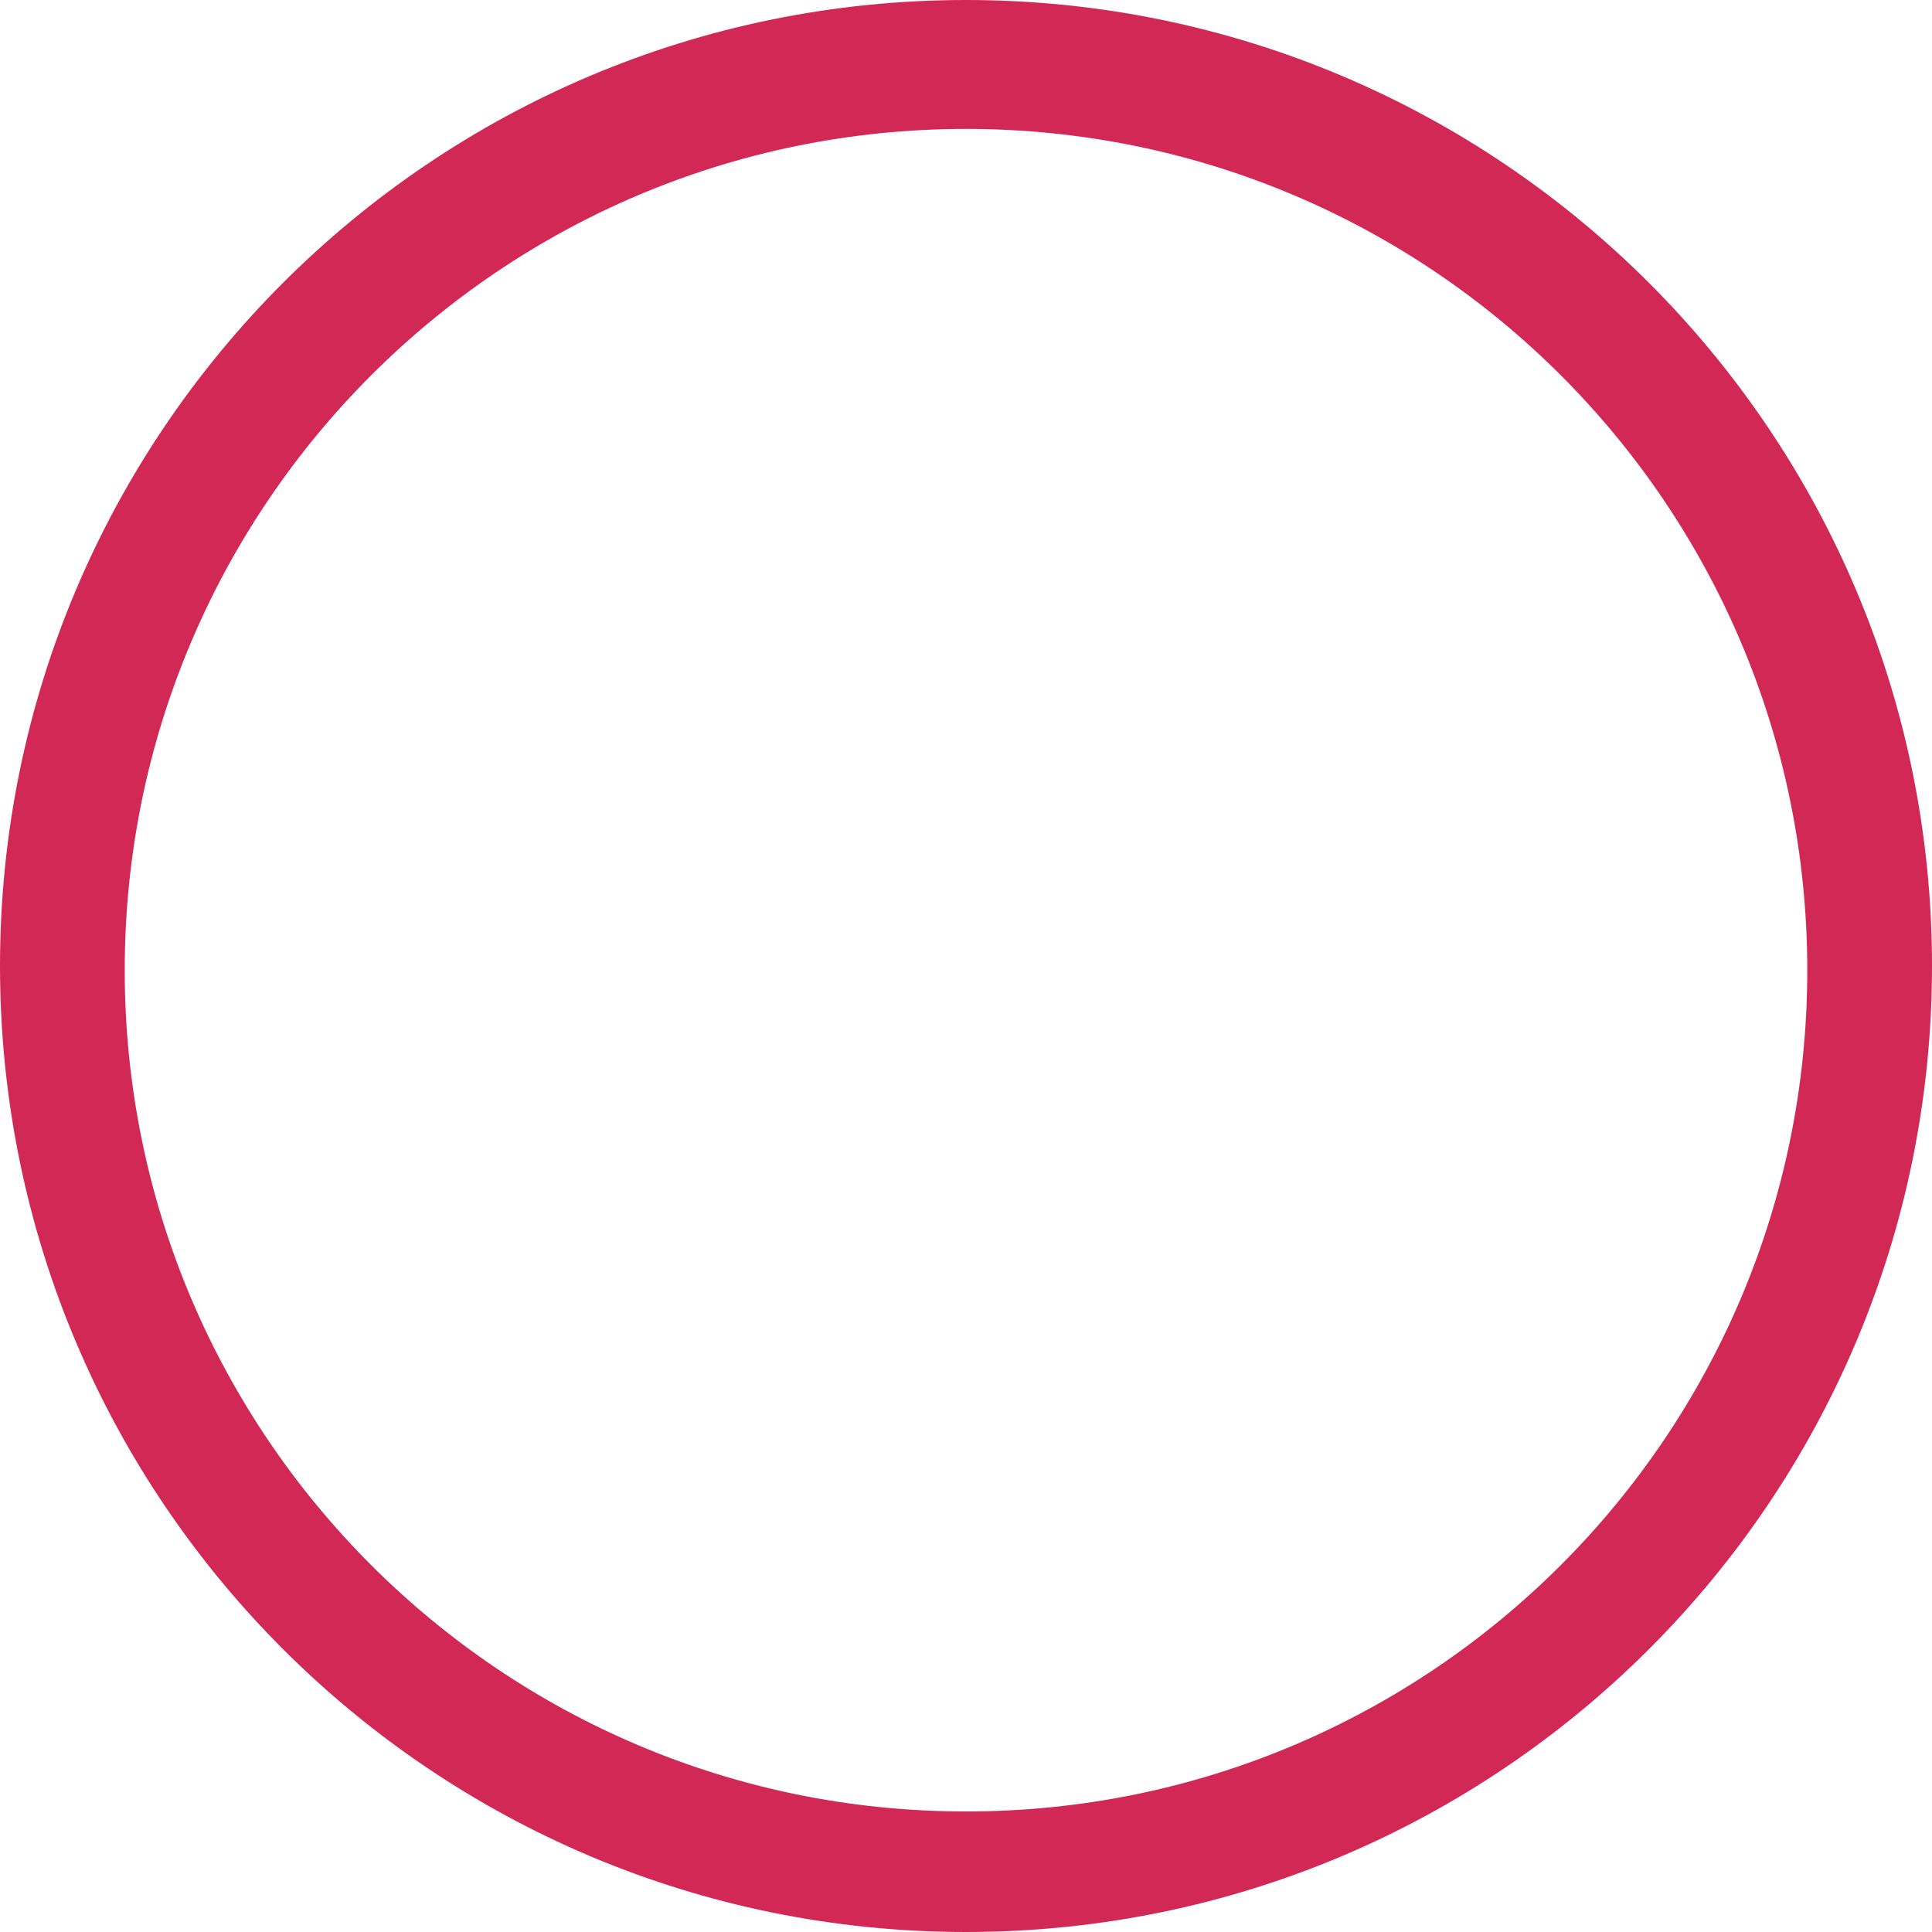
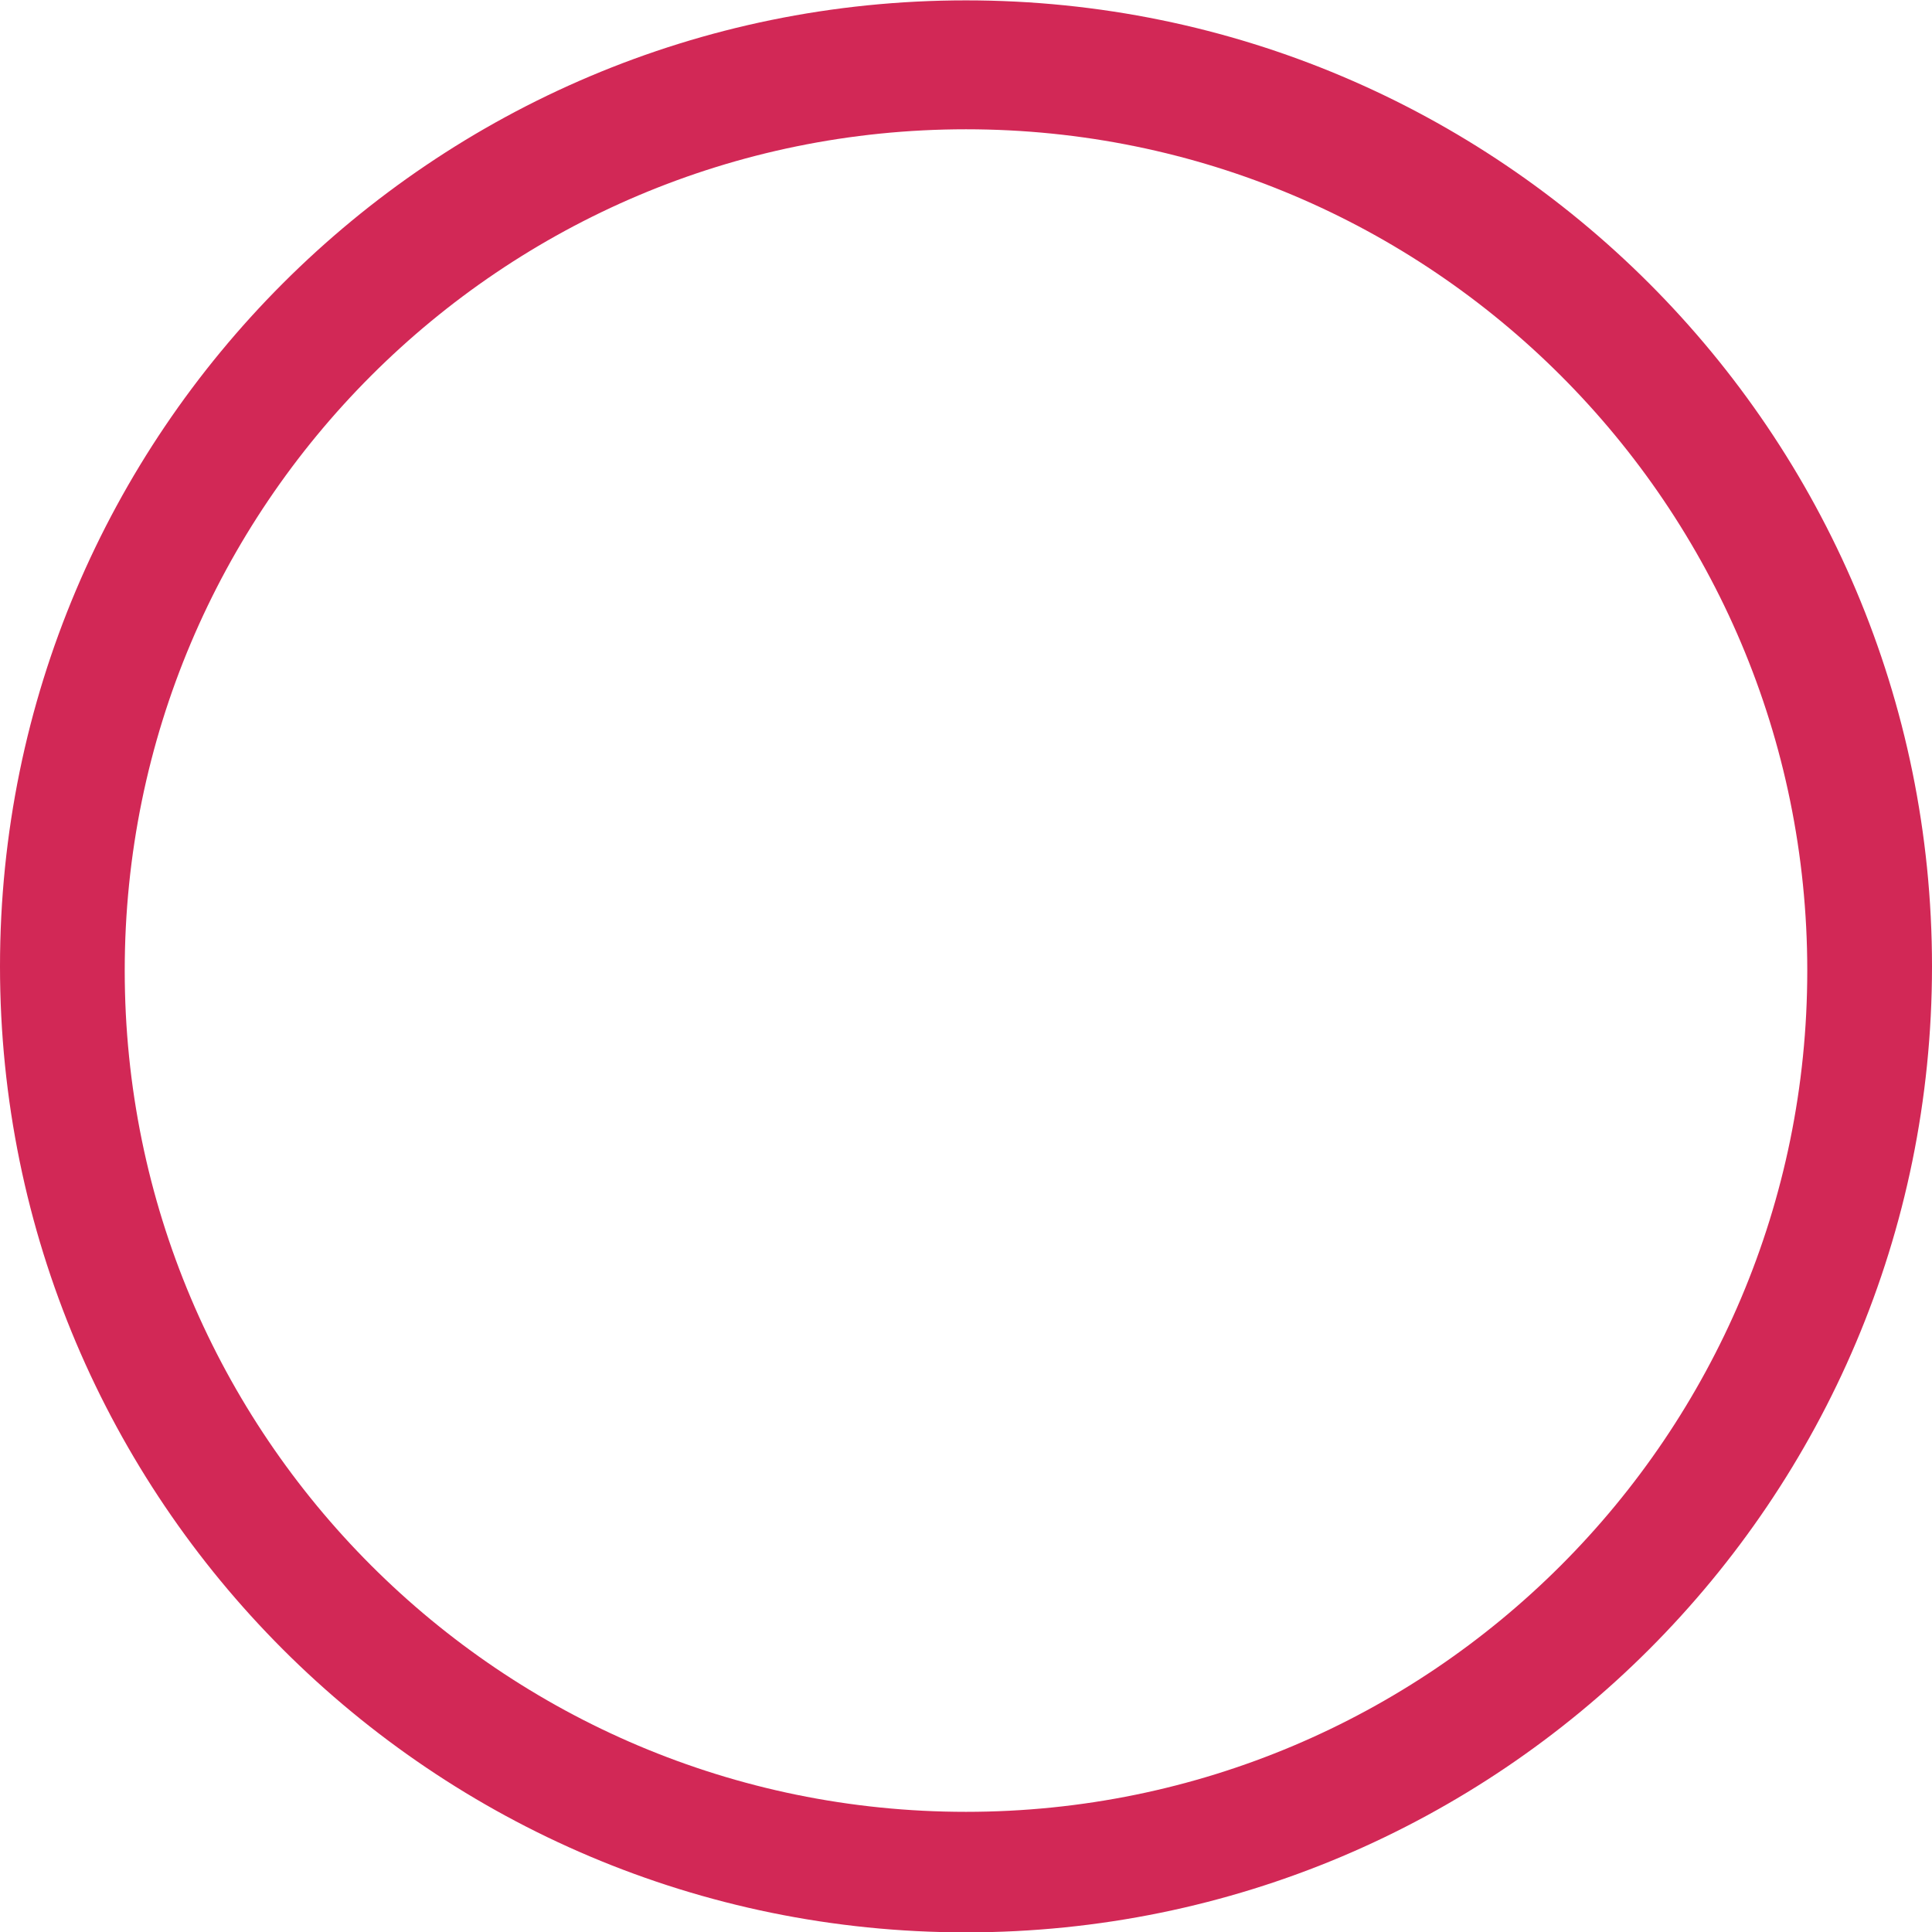
- <svg xmlns="http://www.w3.org/2000/svg" version="1" width="253" height="253" viewBox="22.5 69.048 253 253">
+ <svg xmlns="http://www.w3.org/2000/svg" version="1.0" width="253" height="253" viewBox="22.5 69 253 253">
  <path fill="#d22856" d="M149 69.048c-69.864 0-126.5 56.636-126.5 126.5s56.636 126.5 126.5 126.5 126.5-56.636 126.5-126.5c0-69.863-56.636-126.5-126.5-126.5zm0 237.216c-60.844 0-110.167-49.323-110.167-110.167S88.156 85.93 149 85.93c60.843 0 110.167 49.323 110.167 110.167S209.843 306.264 149 306.264z" />
</svg>
